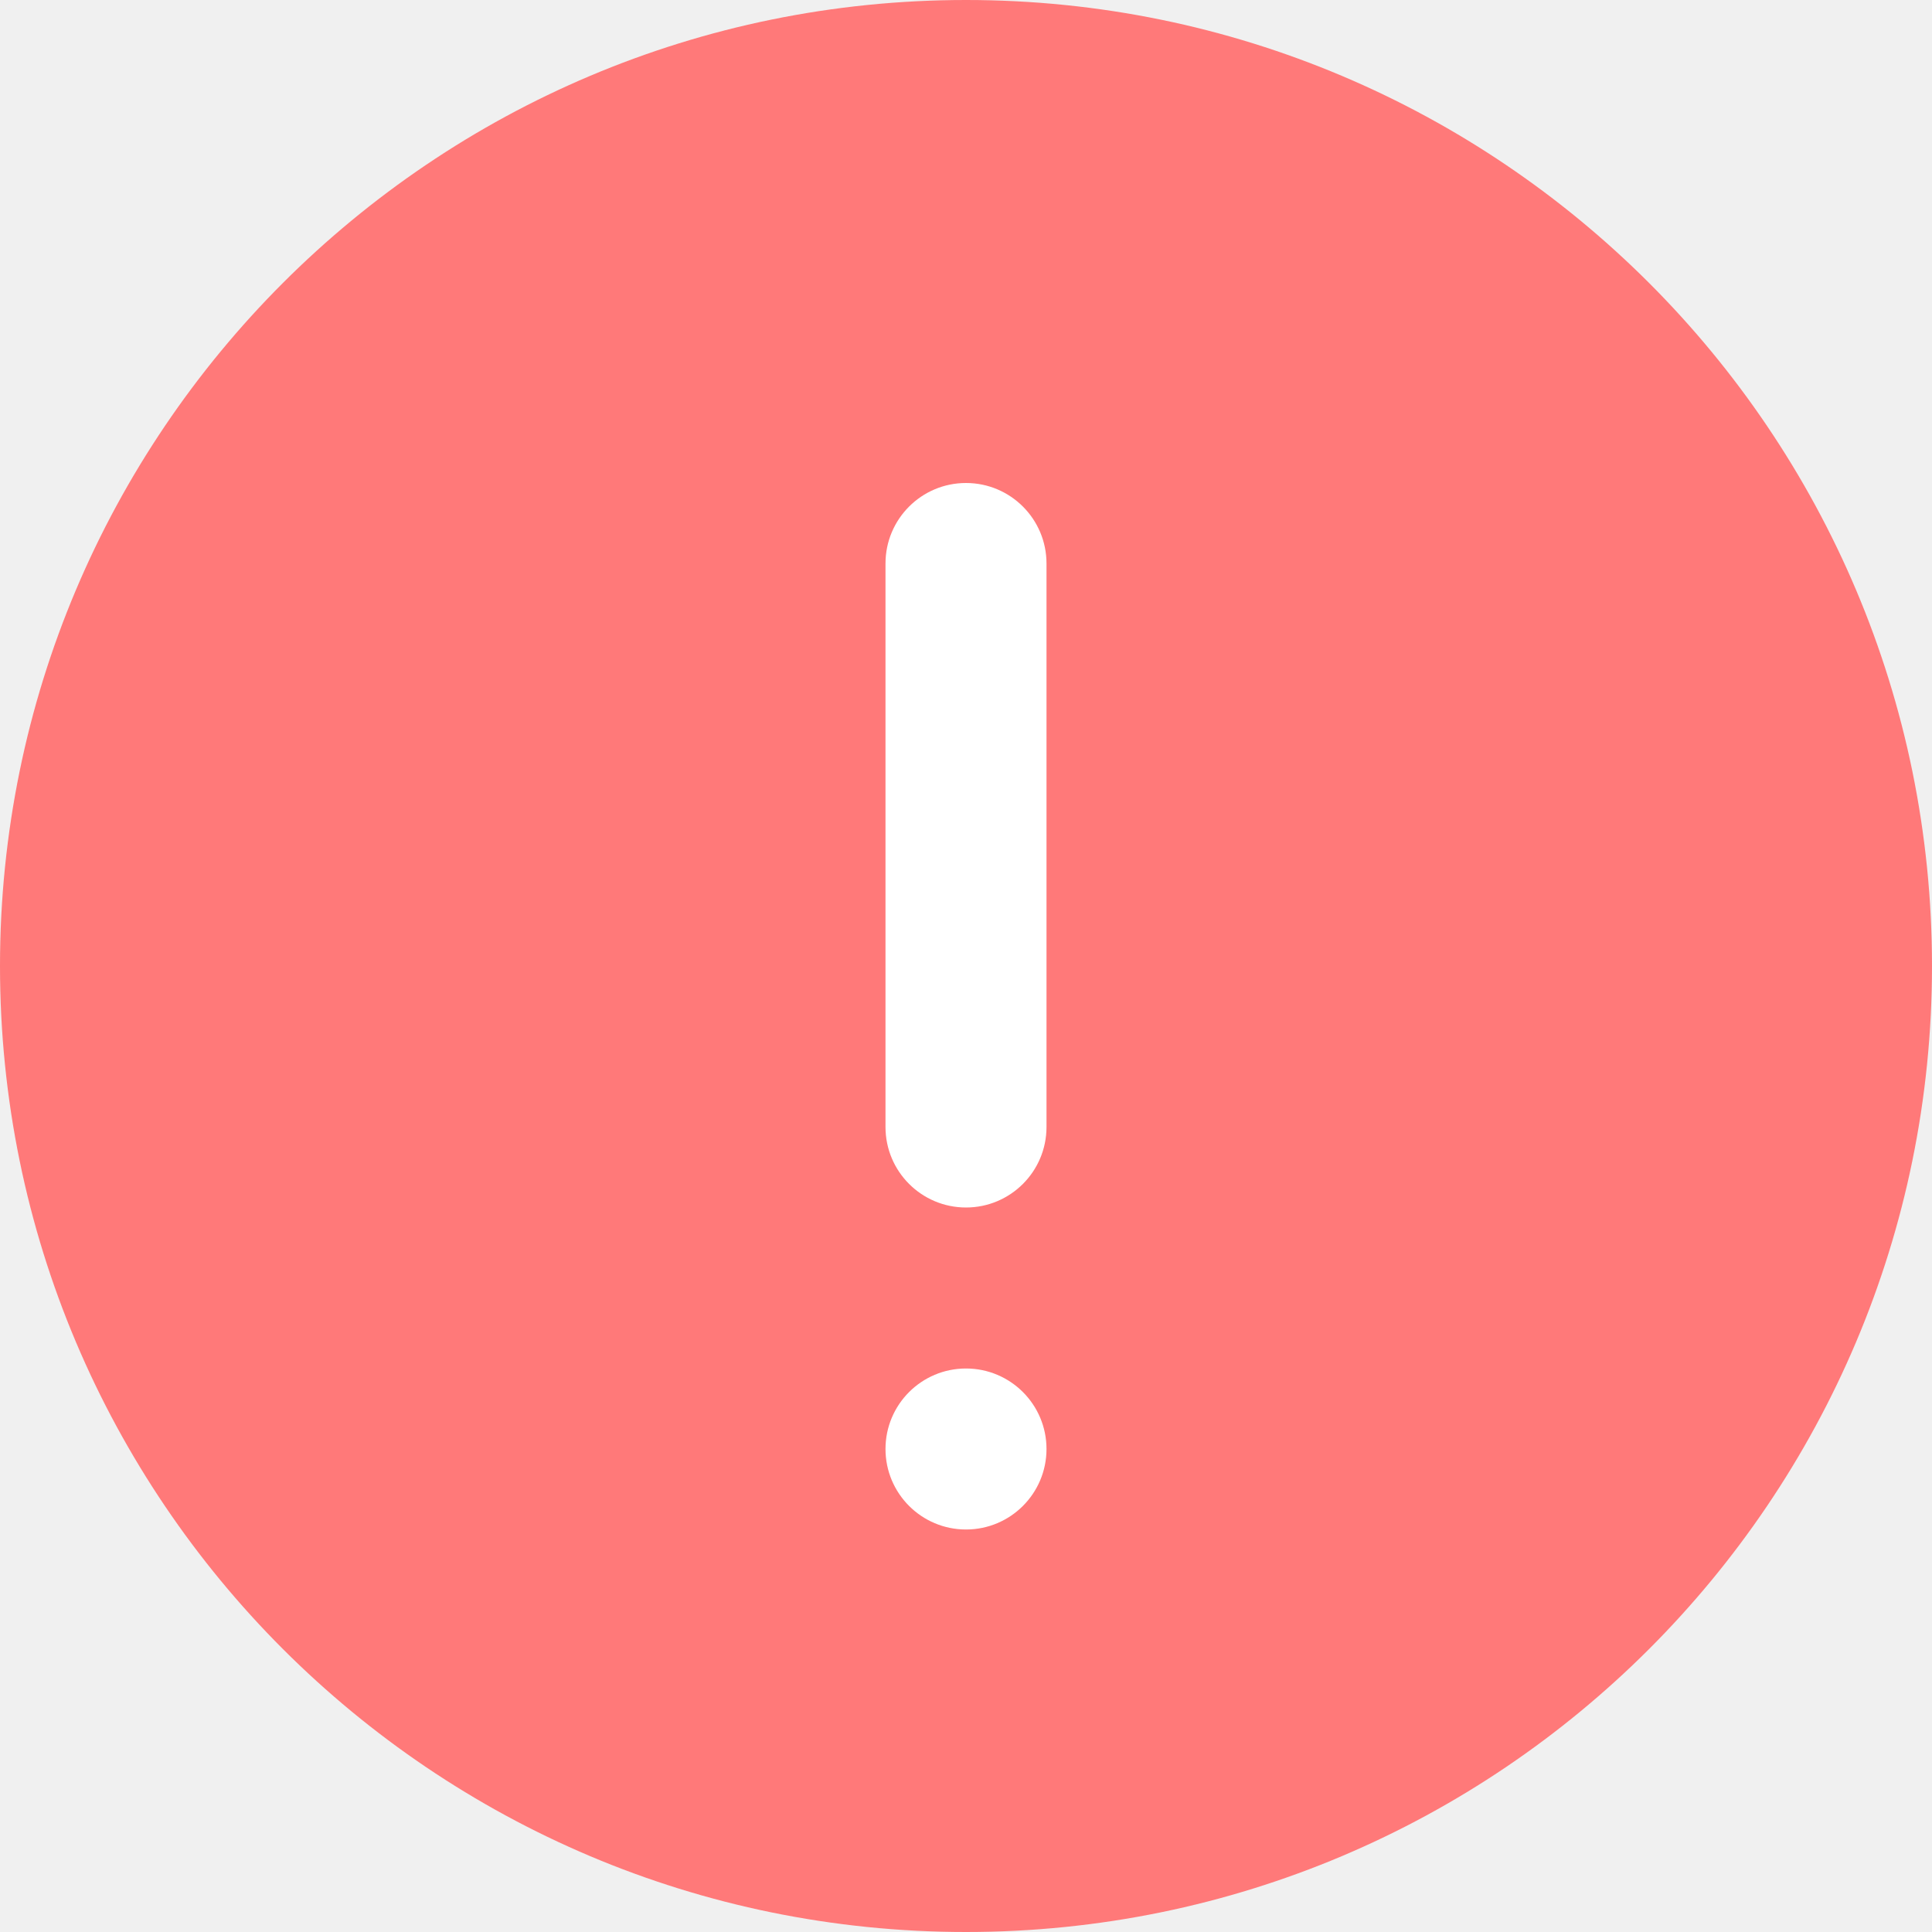
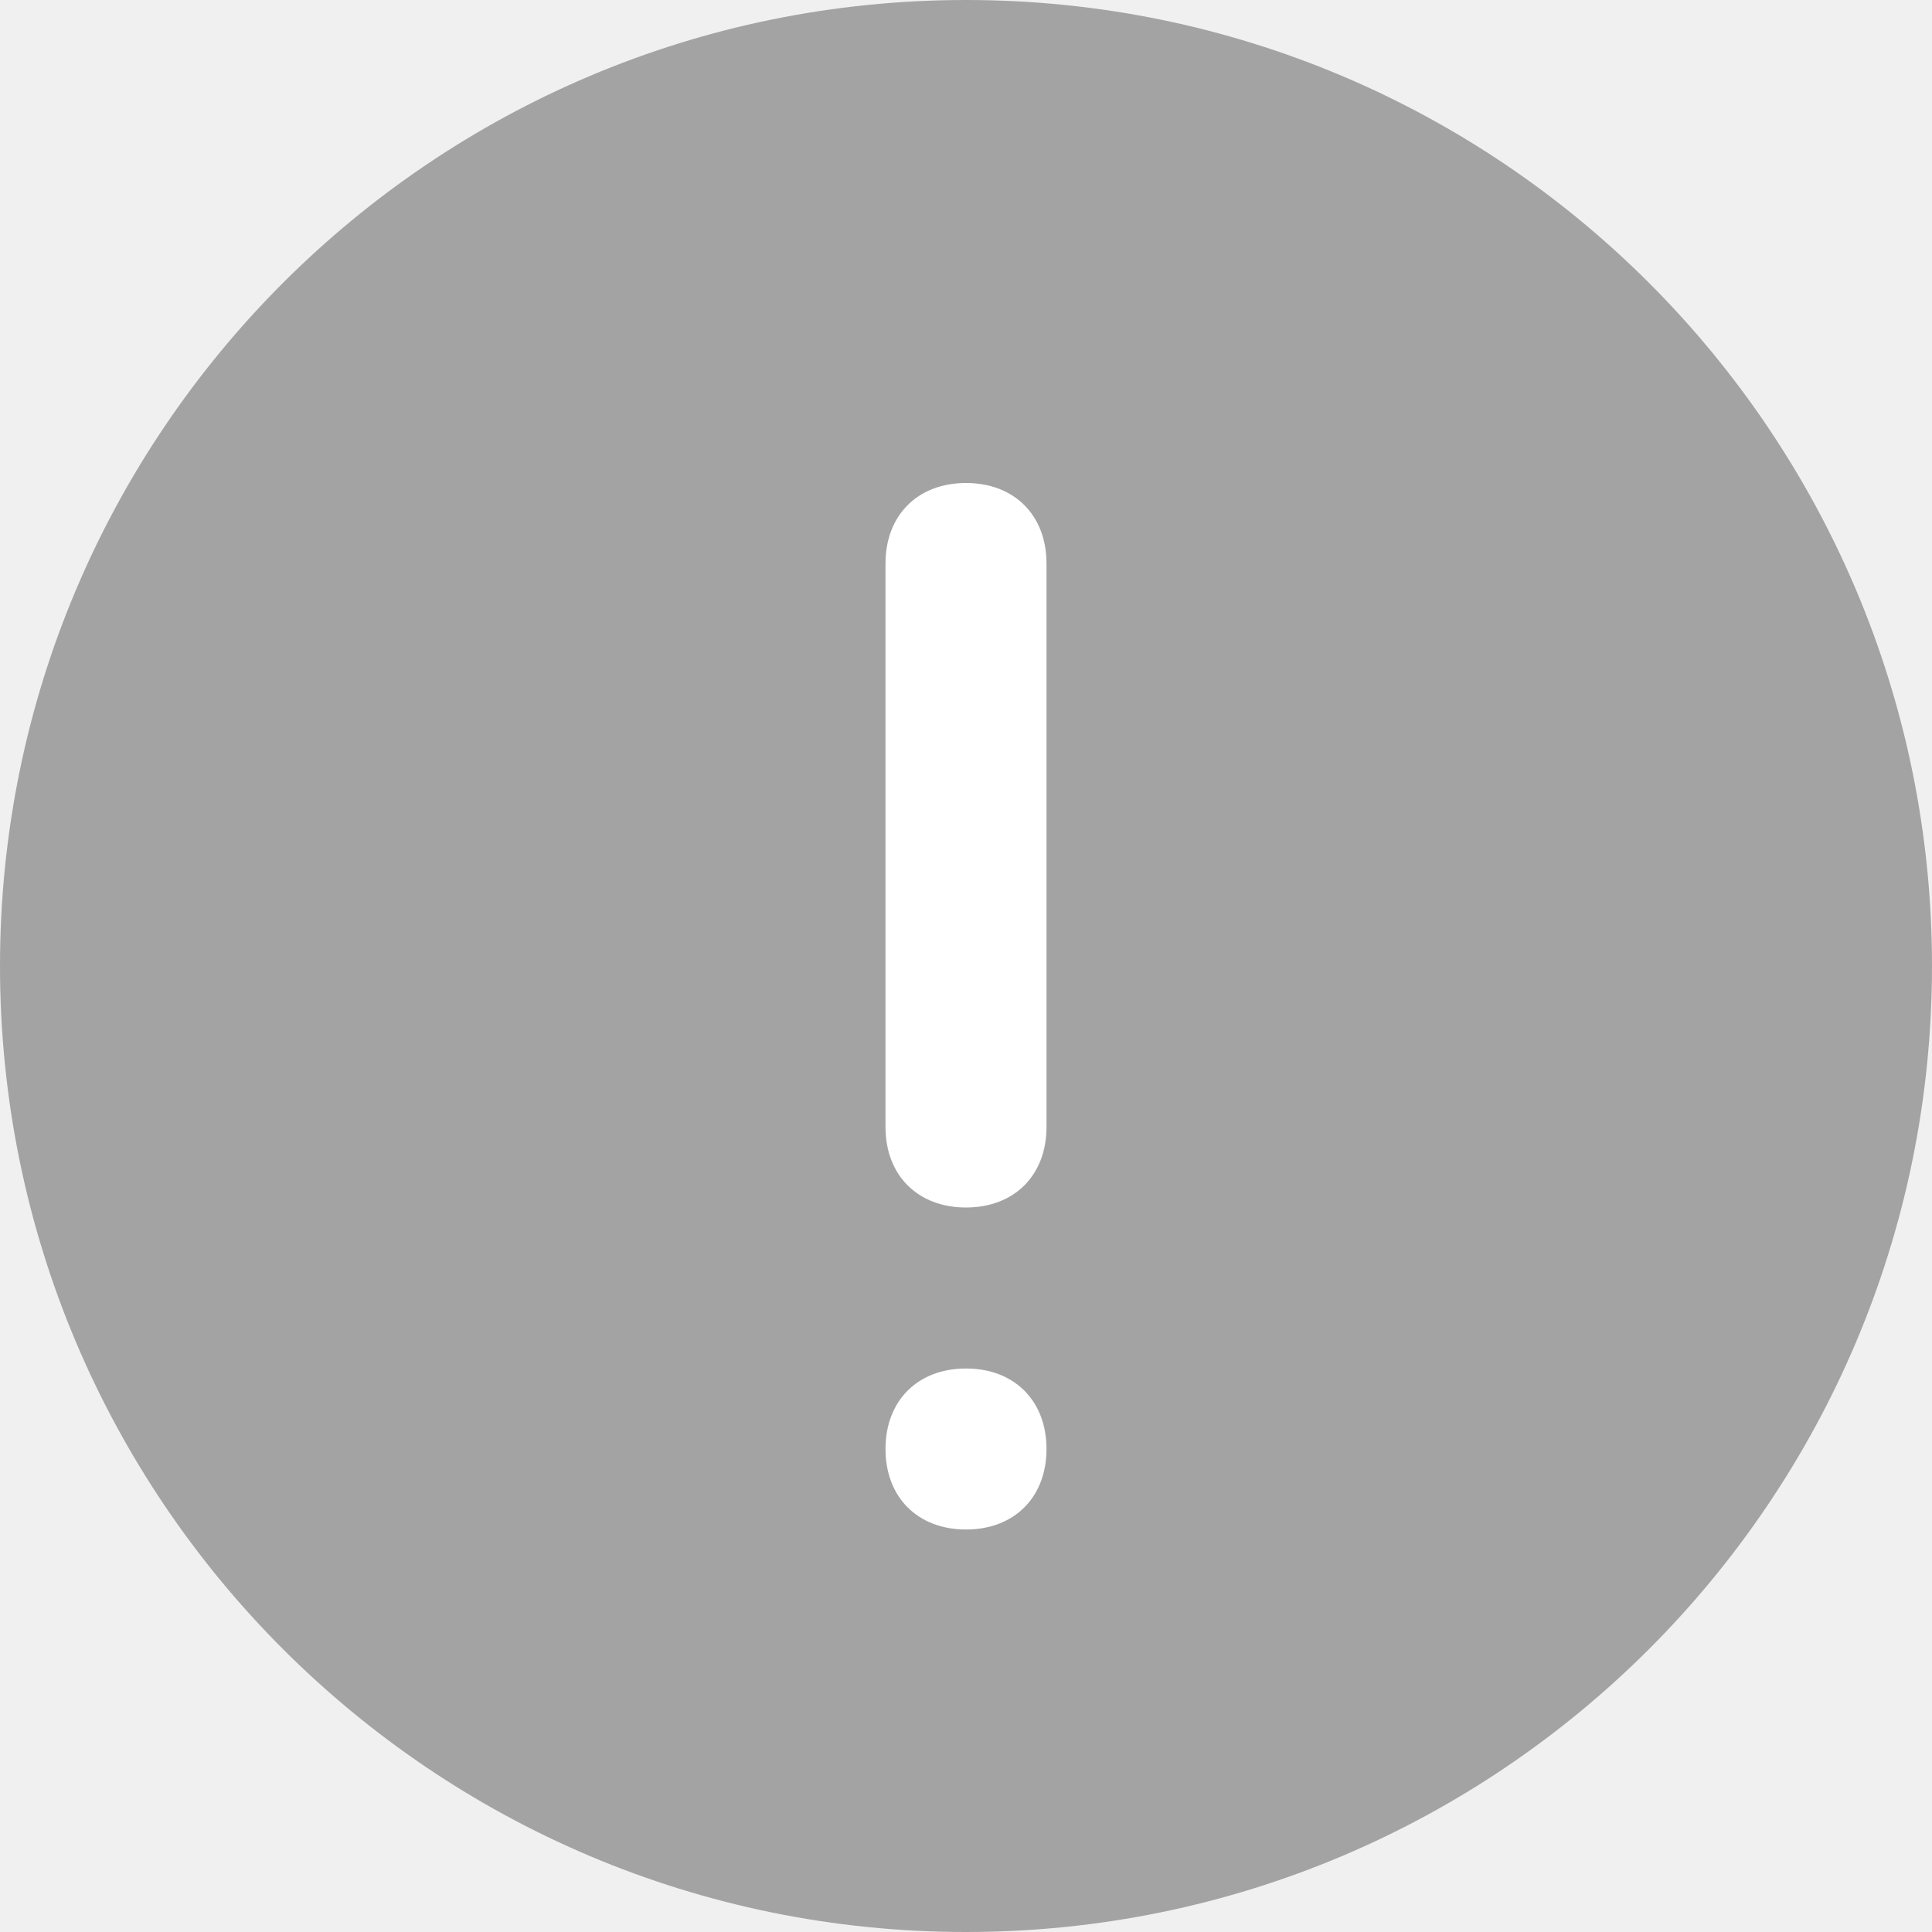
- <svg xmlns="http://www.w3.org/2000/svg" width="24" height="24">
-   <g fill="none" fill-rule="evenodd">
-     <circle fill="#FF7979" cx="12" cy="12" r="12" />
-     <rect fill="#FFF" x="11" y="6" width="2" height="9" rx="1" />
-     <rect fill="#FFF" x="11" y="17" width="2" height="2" rx="1" />
+ <svg xmlns="http://www.w3.org/2000/svg" version="1.1" id="Layer_1" x="0px" y="0px" viewBox="0 0 24 24" style="enable-background:new 0 0 24 24;" xml:space="preserve">
+   <style type="text/css">
+ 	.st0{fill-rule:evenodd;clip-rule:evenodd;fill:#A3A3A3;}
+ 	.st1{fill-rule:evenodd;clip-rule:evenodd;fill:#FFFFFF;}
+ </style>
+   <g>
+     <circle class="st0" cx="12" cy="12" r="12" />
+     <path class="st1" d="M12,6L12,6c0.6,0,1,0.4,1,1v7c0,0.6-0.4,1-1,1l0,0c-0.6,0-1-0.4-1-1V7C11,6.4,11.4,6,12,6z" />
+     <path class="st1" d="M12,17L12,17c0.6,0,1,0.4,1,1l0,0c0,0.6-0.4,1-1,1l0,0c-0.6,0-1-0.4-1-1l0,0C11,17.4,11.4,17,12,17z" />
  </g>
</svg>
